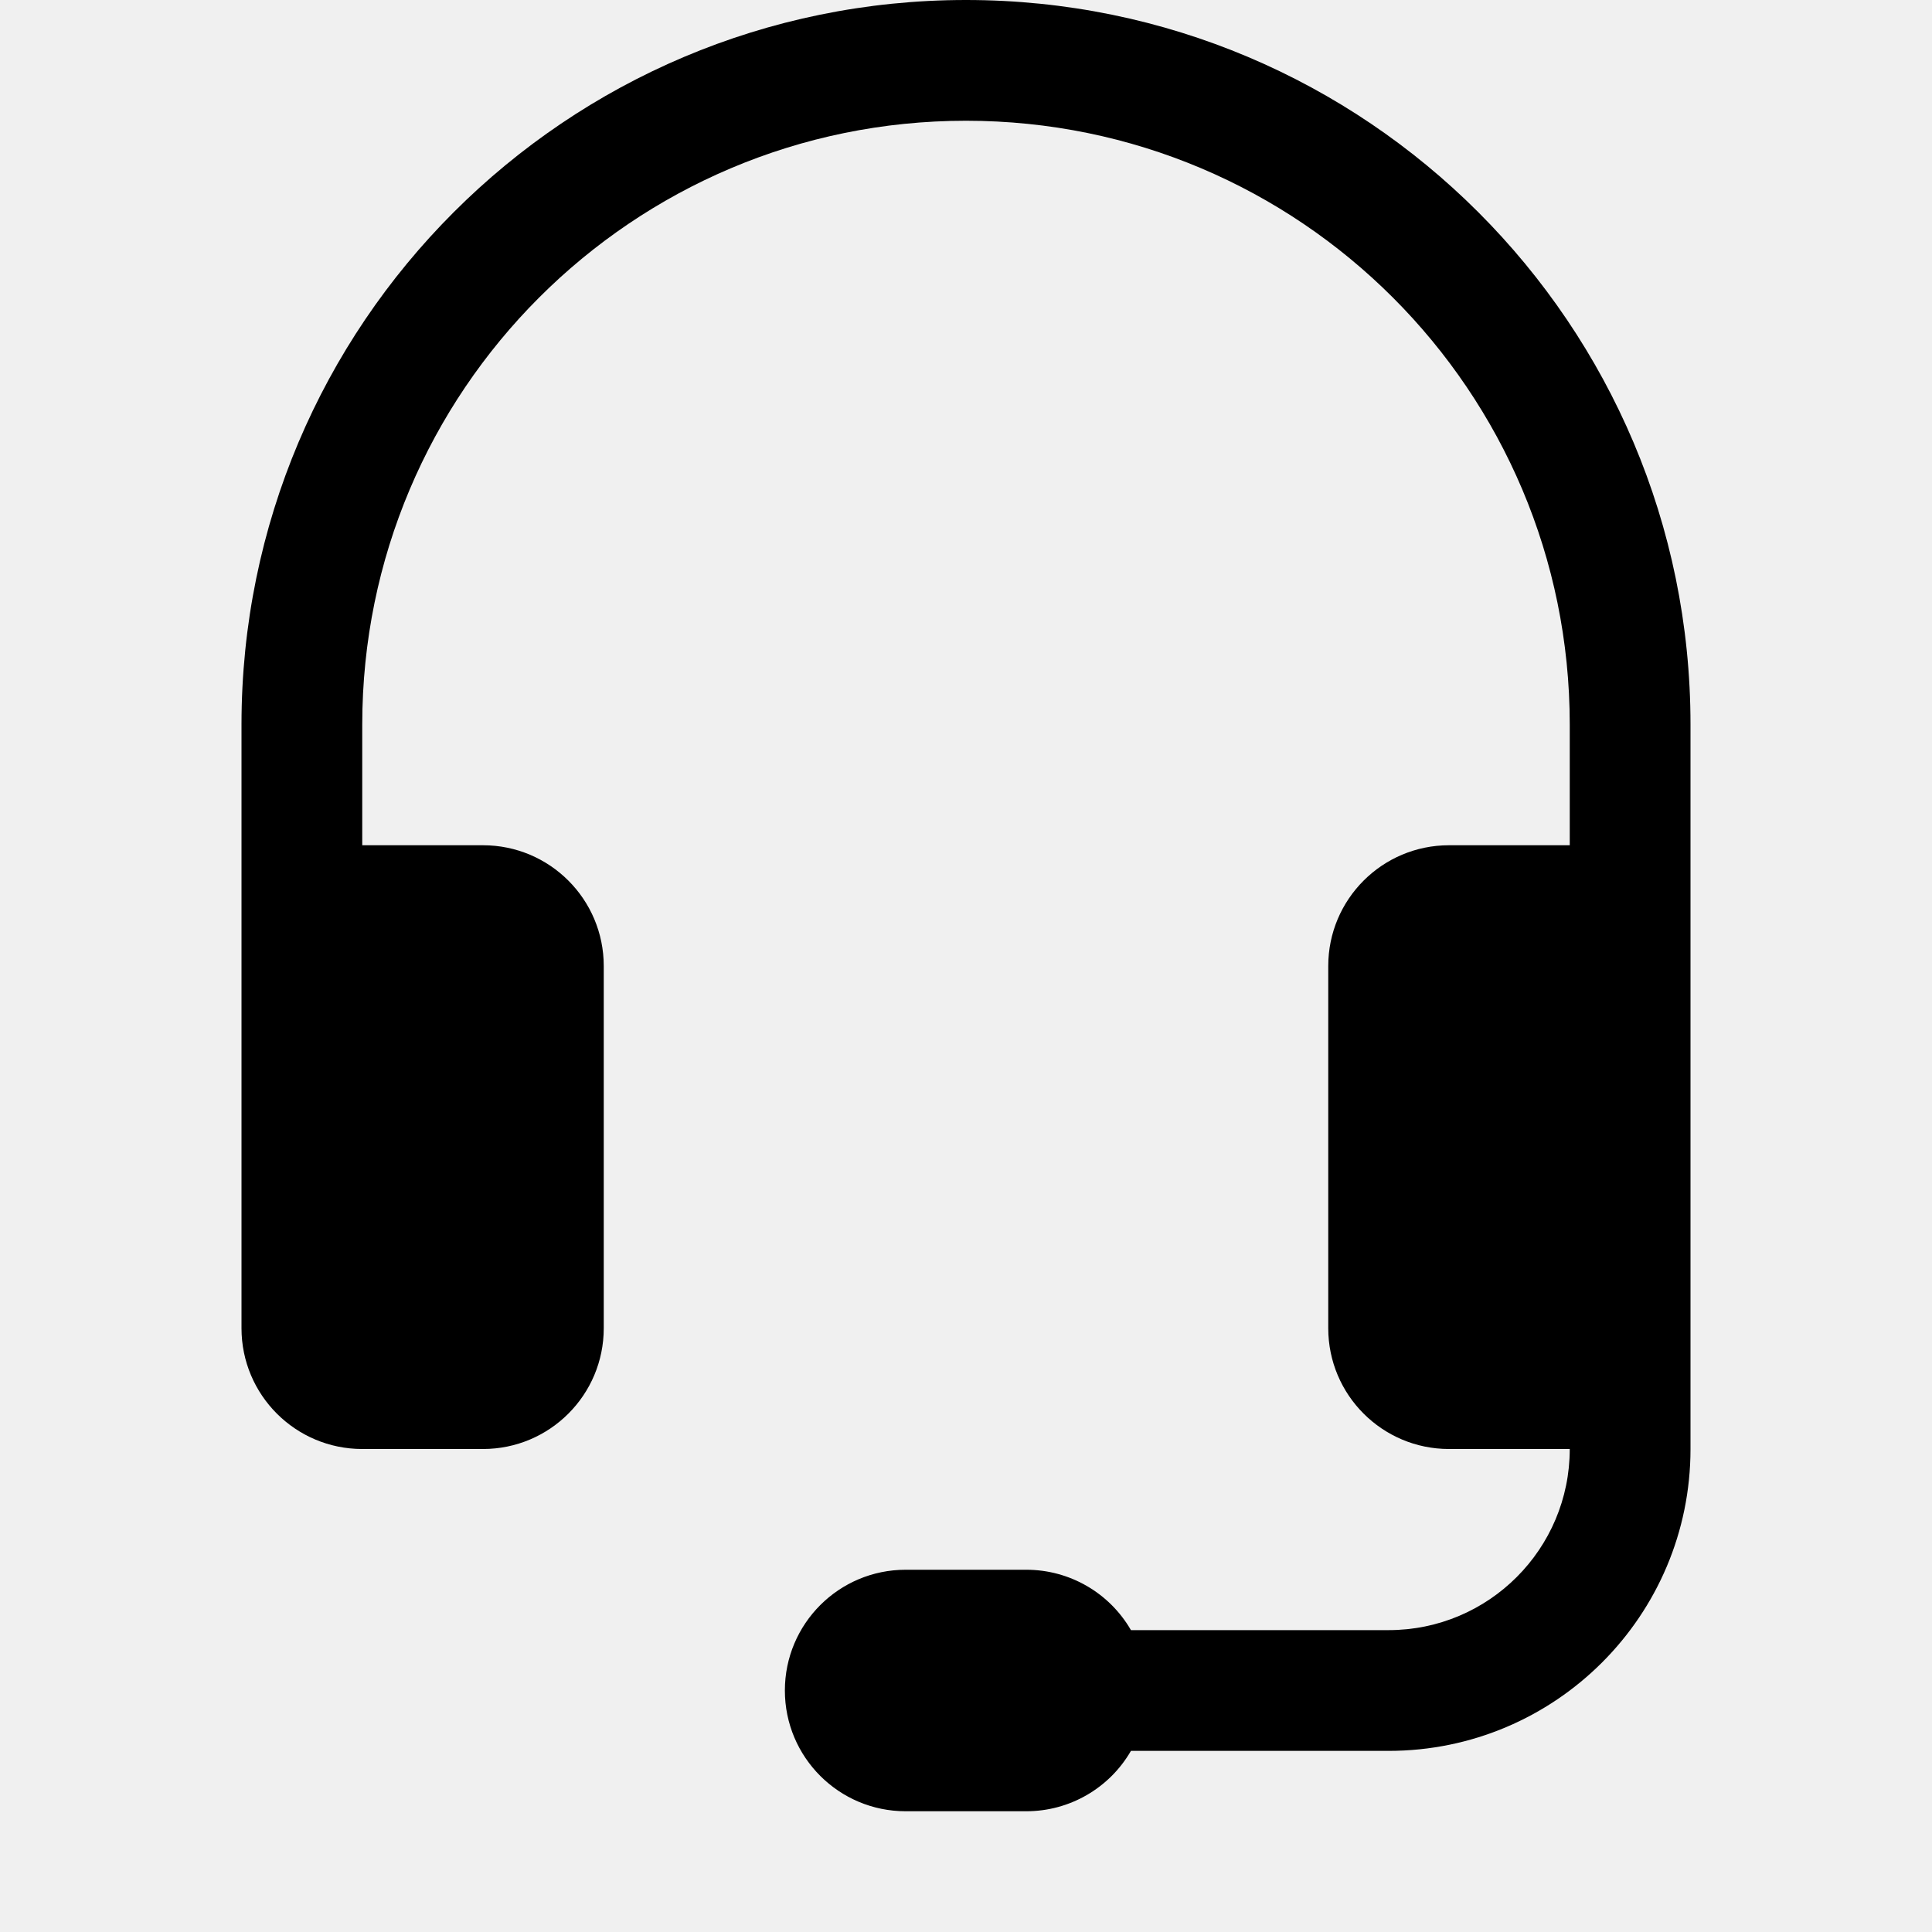
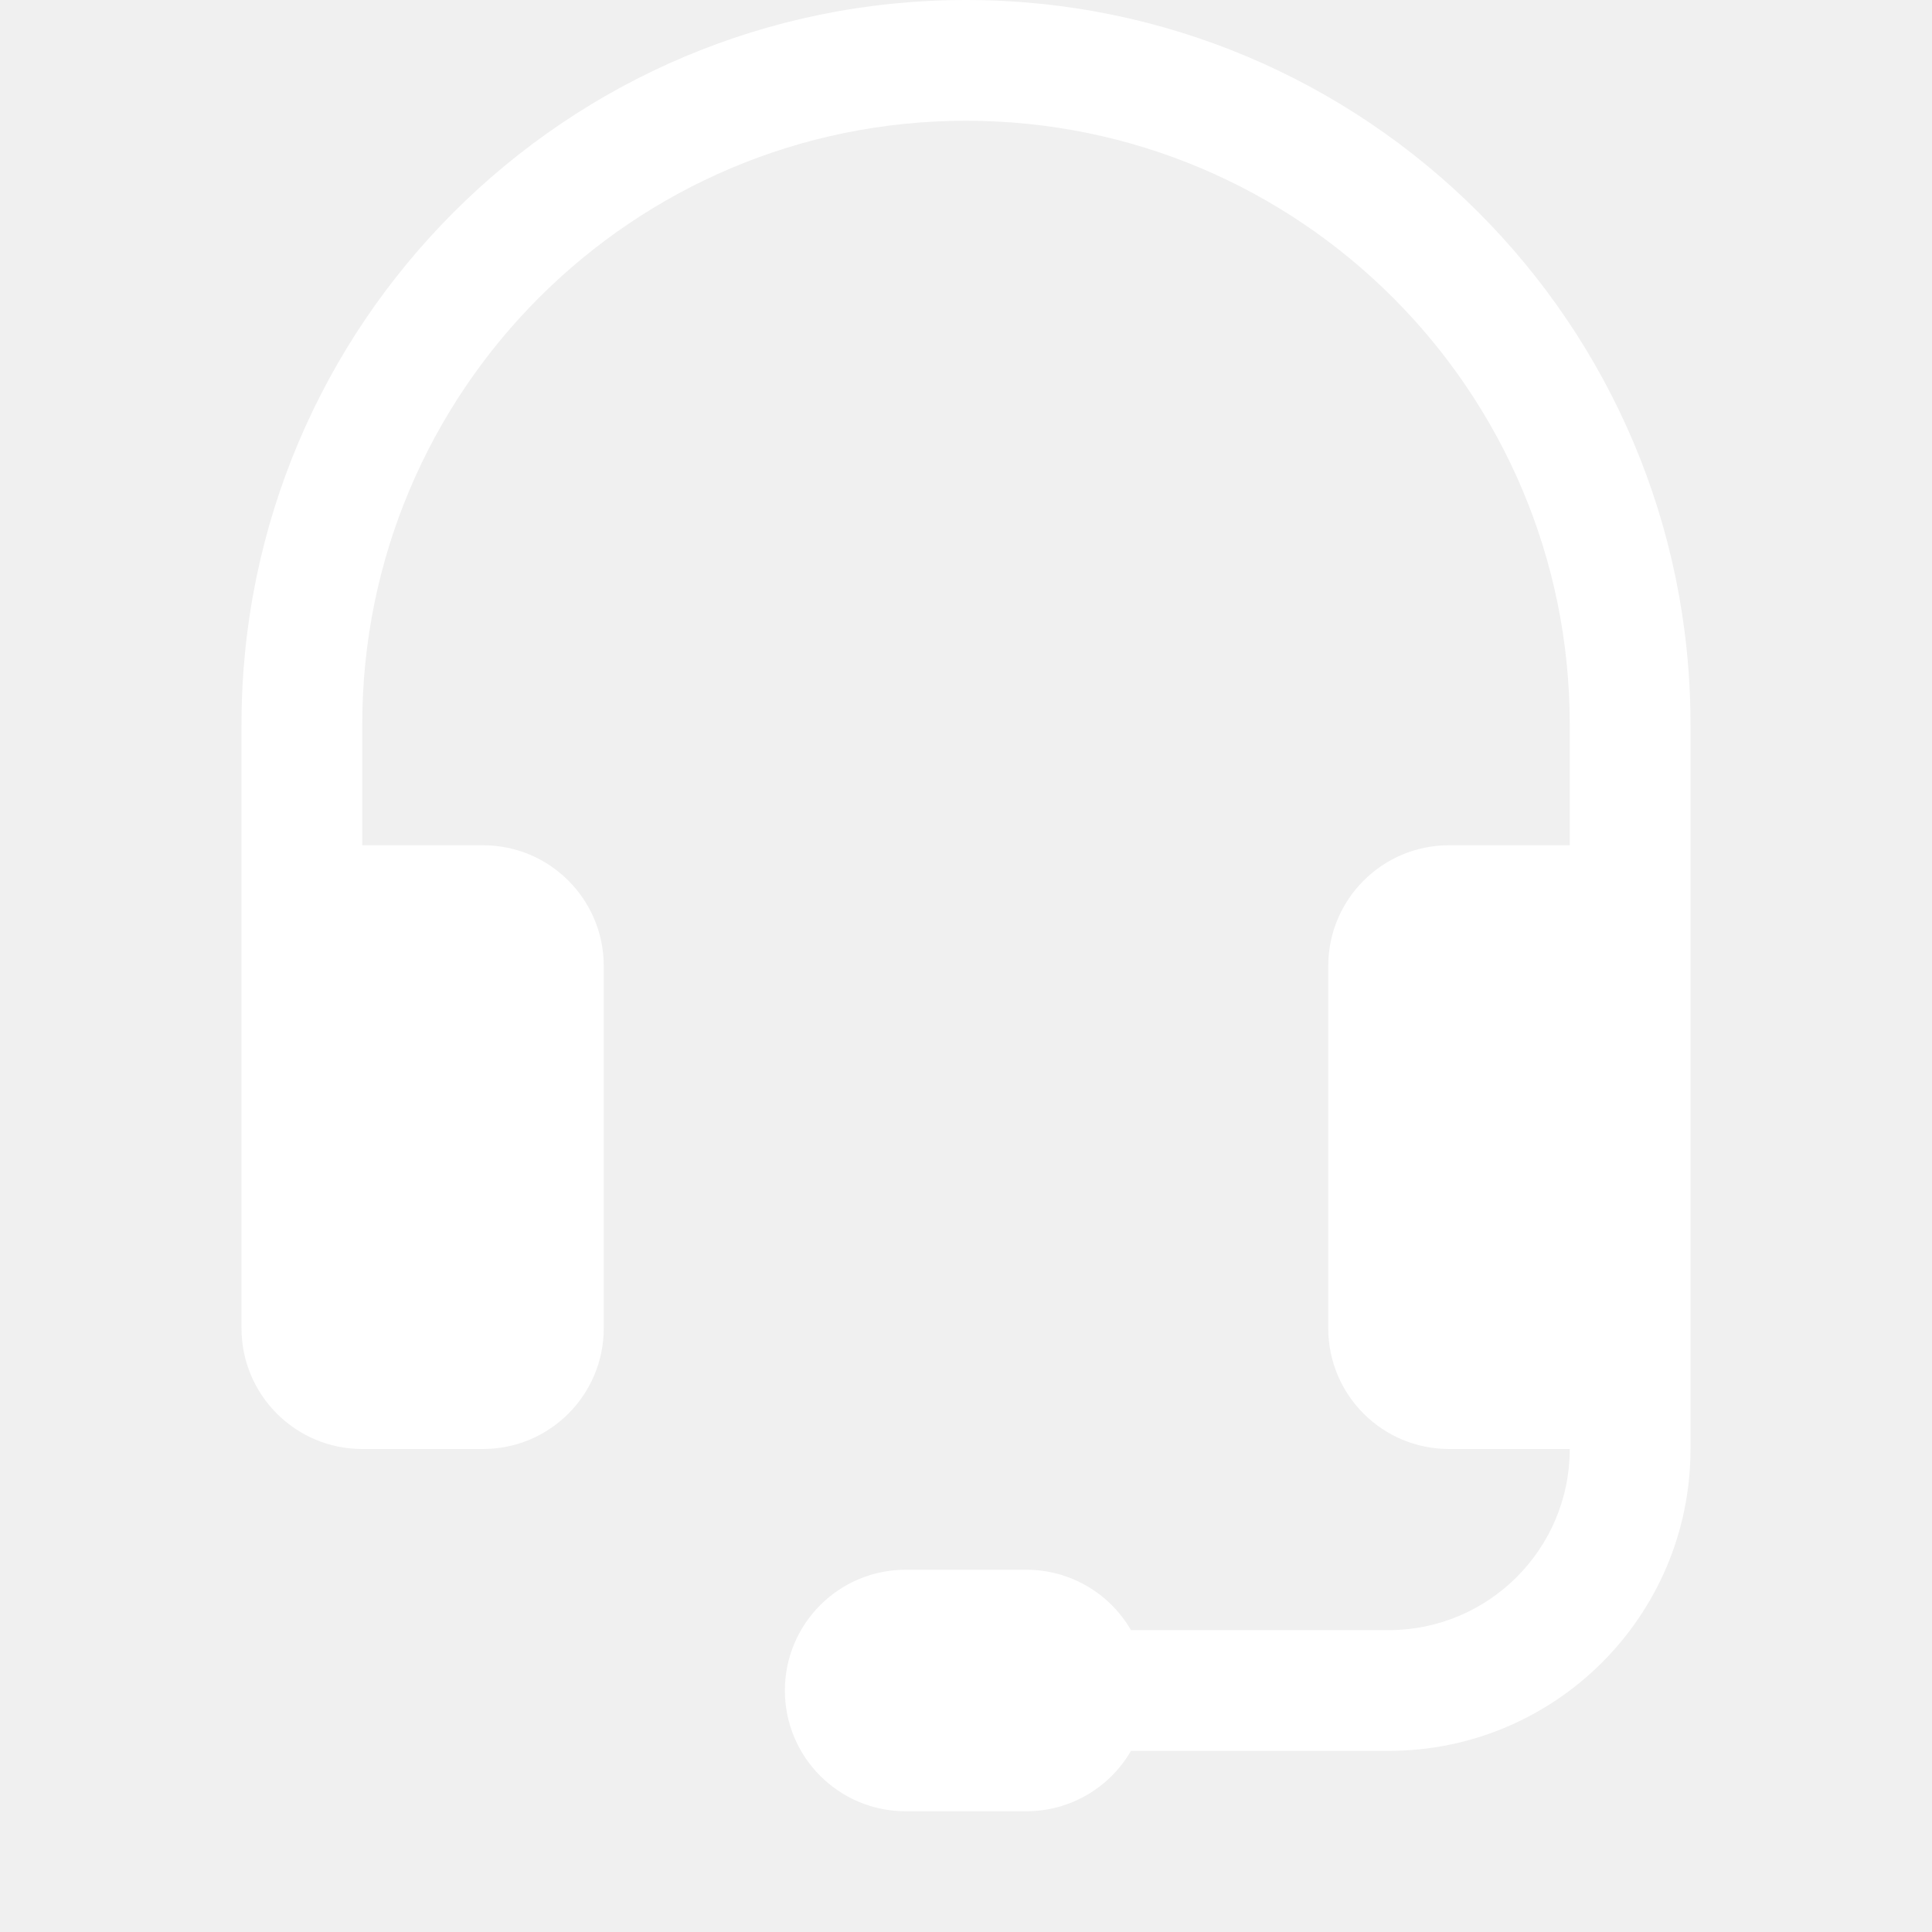
- <svg xmlns="http://www.w3.org/2000/svg" width="16" height="16" fill="currentColor" class="bi bi-headset" viewBox="0 0 16 16">
+ <svg xmlns="http://www.w3.org/2000/svg" width="16" height="16" fill="#fff" class="bi bi-headset" viewBox="0 0 16 16">
  <path d="M8 1a5 5 0 0 0-5 5v1h1a1 1 0 0 1 1 1v3a1 1 0 0 1-1 1H3a1 1 0 0 1-1-1V6a6 6 0 1 1 12 0v6a2.5 2.5 0 0 1-2.5 2.5H9.366a1 1 0 0 1-.866.5h-1a1 1 0 1 1 0-2h1a1 1 0 0 1 .866.5H11.5A1.5 1.5 0 0 0 13 12h-1a1 1 0 0 1-1-1V8a1 1 0 0 1 1-1h1V6a5 5 0 0 0-5-5z" />
</svg>
